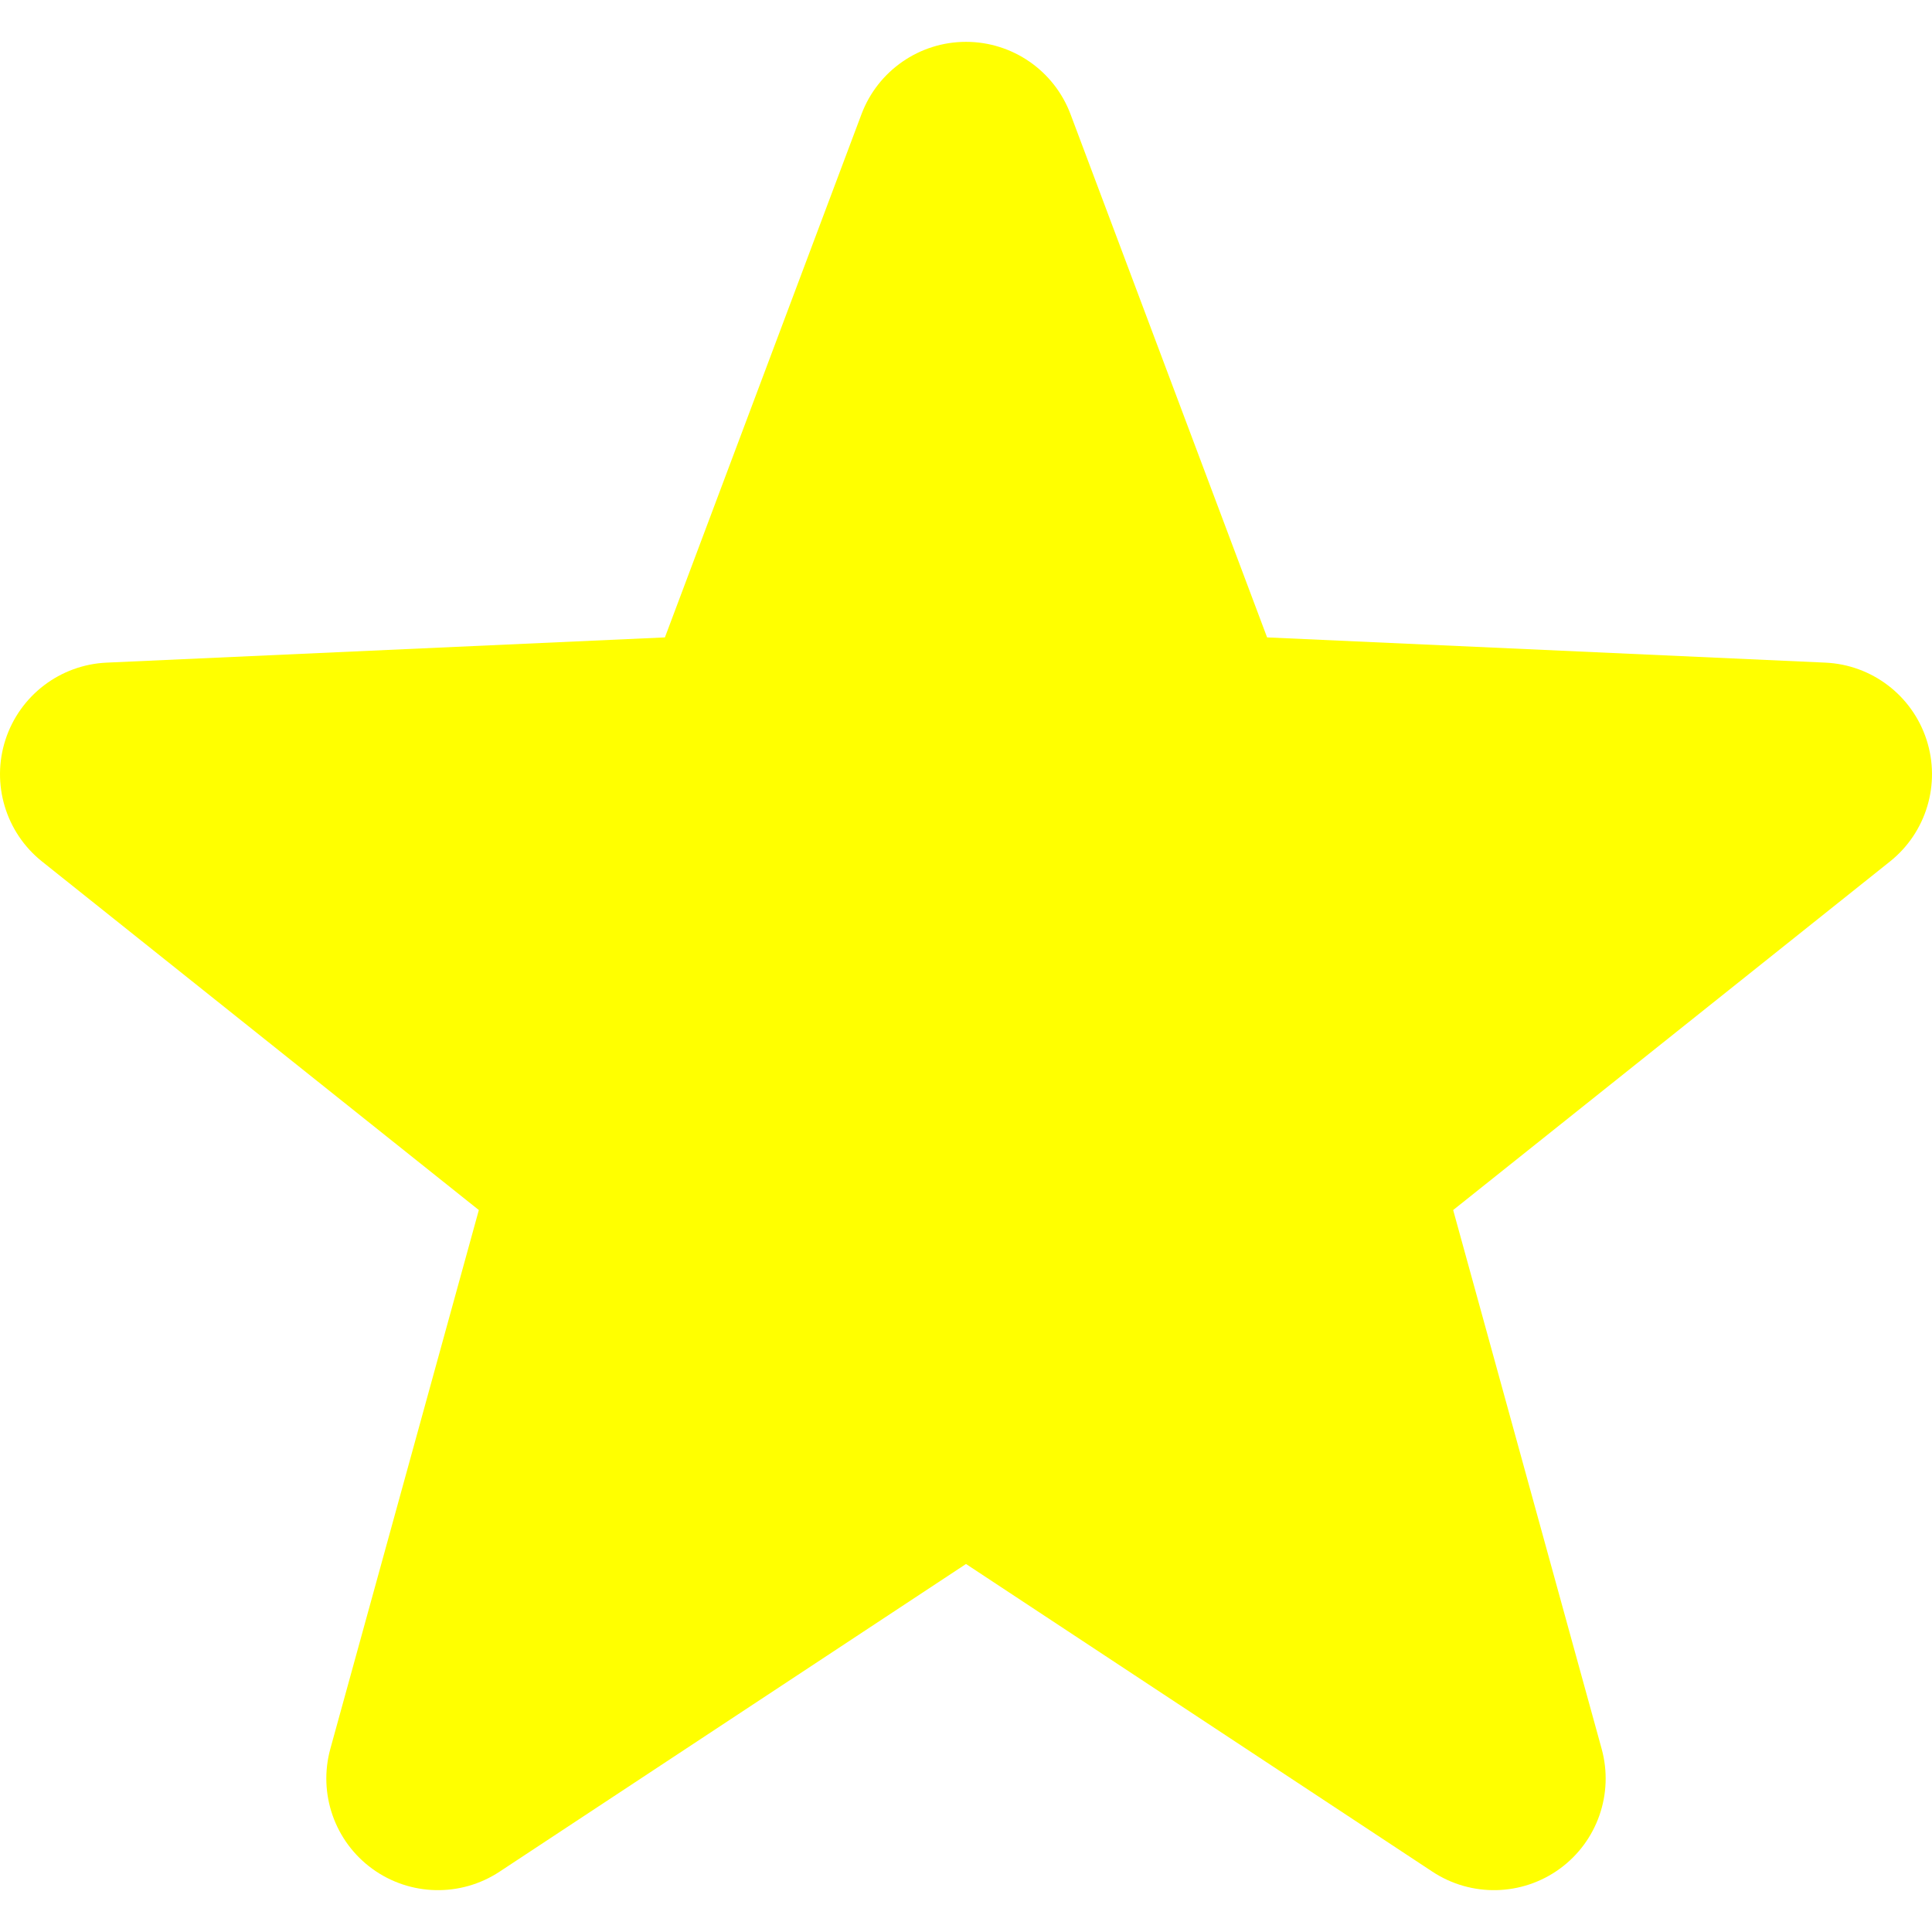
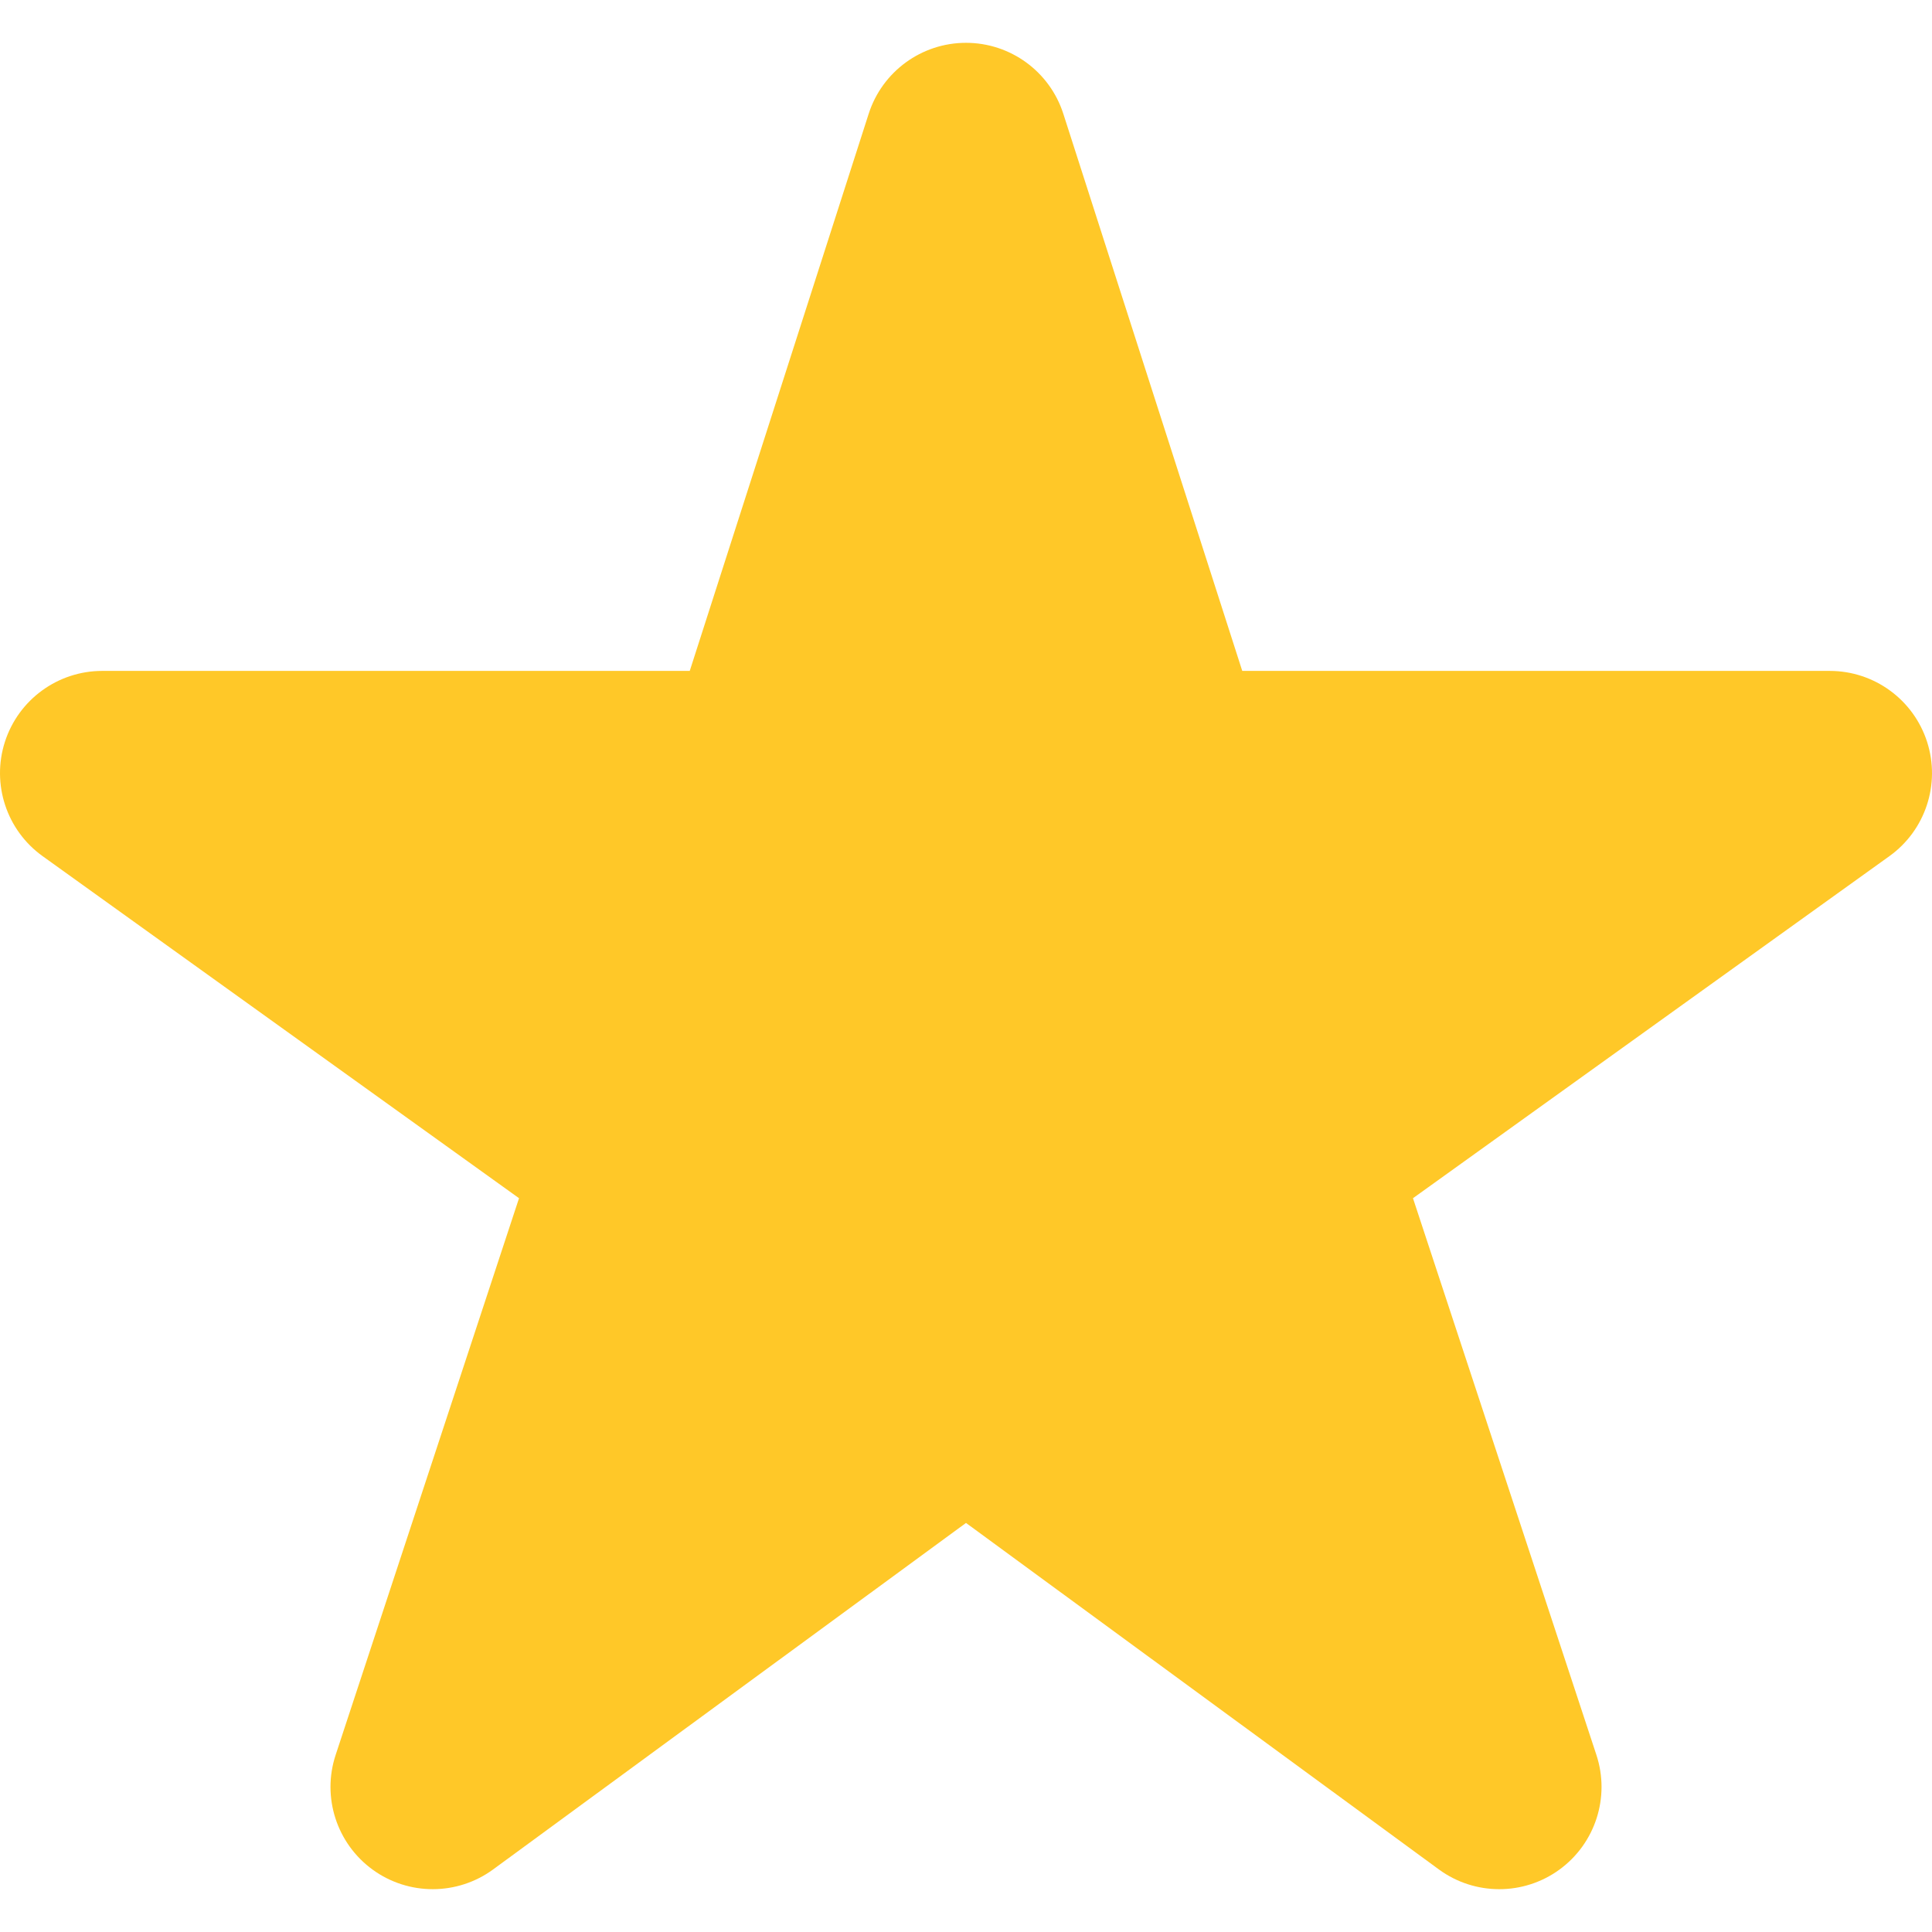
- <svg xmlns="http://www.w3.org/2000/svg" version="1.1" id="_x32_" x="0px" y="0px" viewBox="0 0 512 512" style="width: 128px; height: 128px; opacity: 1;" xml:space="preserve">
+ <svg xmlns="http://www.w3.org/2000/svg" version="1.1" id="_x32_" x="0px" y="0px" viewBox="0 0 512 512" style="width: 256px; height: 256px; opacity: 1;" xml:space="preserve">
  <style type="text/css">
	.st0{fill:#4B4B4B;}
</style>
  <g>
-     <path class="st0" d="M510.549,196.024c-3.812-11.726-14.5-19.868-26.82-20.42l-147.935-6.686l-52.09-138.642   C279.37,18.739,268.329,11.089,256,11.089c-12.329,0-23.37,7.65-27.704,19.187l-52.089,138.642l-147.935,6.686   c-12.321,0.552-23.008,8.694-26.821,20.42c-3.812,11.726,0.052,24.598,9.689,32.283l115.756,92.368L87.542,463.453   c-3.27,11.889,1.155,24.554,11.136,31.808c9.985,7.246,23.404,7.548,33.704,0.758L256,414.473l123.617,81.547   c10.3,6.789,23.719,6.487,33.704-0.758c9.982-7.245,14.405-19.92,11.131-31.808l-39.347-142.779l115.756-92.368   C510.498,220.621,514.362,207.749,510.549,196.024z" style="fill: rgb(255, 255, 0);" />
+     <path class="st0" d="M510.698,196.593c-3.61-11.2-14.034-18.795-25.794-18.795H329.21L281.791,30.155   c-3.599-11.2-14.018-18.808-25.791-18.808c-11.772,0-22.192,7.608-25.791,18.808l-47.418,147.642H27.097   c-11.761,0-22.185,7.594-25.795,18.795c-3.599,11.2,0.436,23.449,9.999,30.302l126.246,90.643l-48.598,147.54   c-3.694,11.193,0.278,23.47,9.801,30.398c9.529,6.926,22.44,6.897,31.94-0.058L256,403.594l125.312,91.824   c9.5,6.956,22.411,6.985,31.941,0.058c9.522-6.927,13.494-19.205,9.811-30.398l-48.61-147.54L500.7,226.895   C510.262,220.042,514.298,207.792,510.698,196.593z" style="fill: rgb(255, 200, 40);" />
  </g>
</svg>
